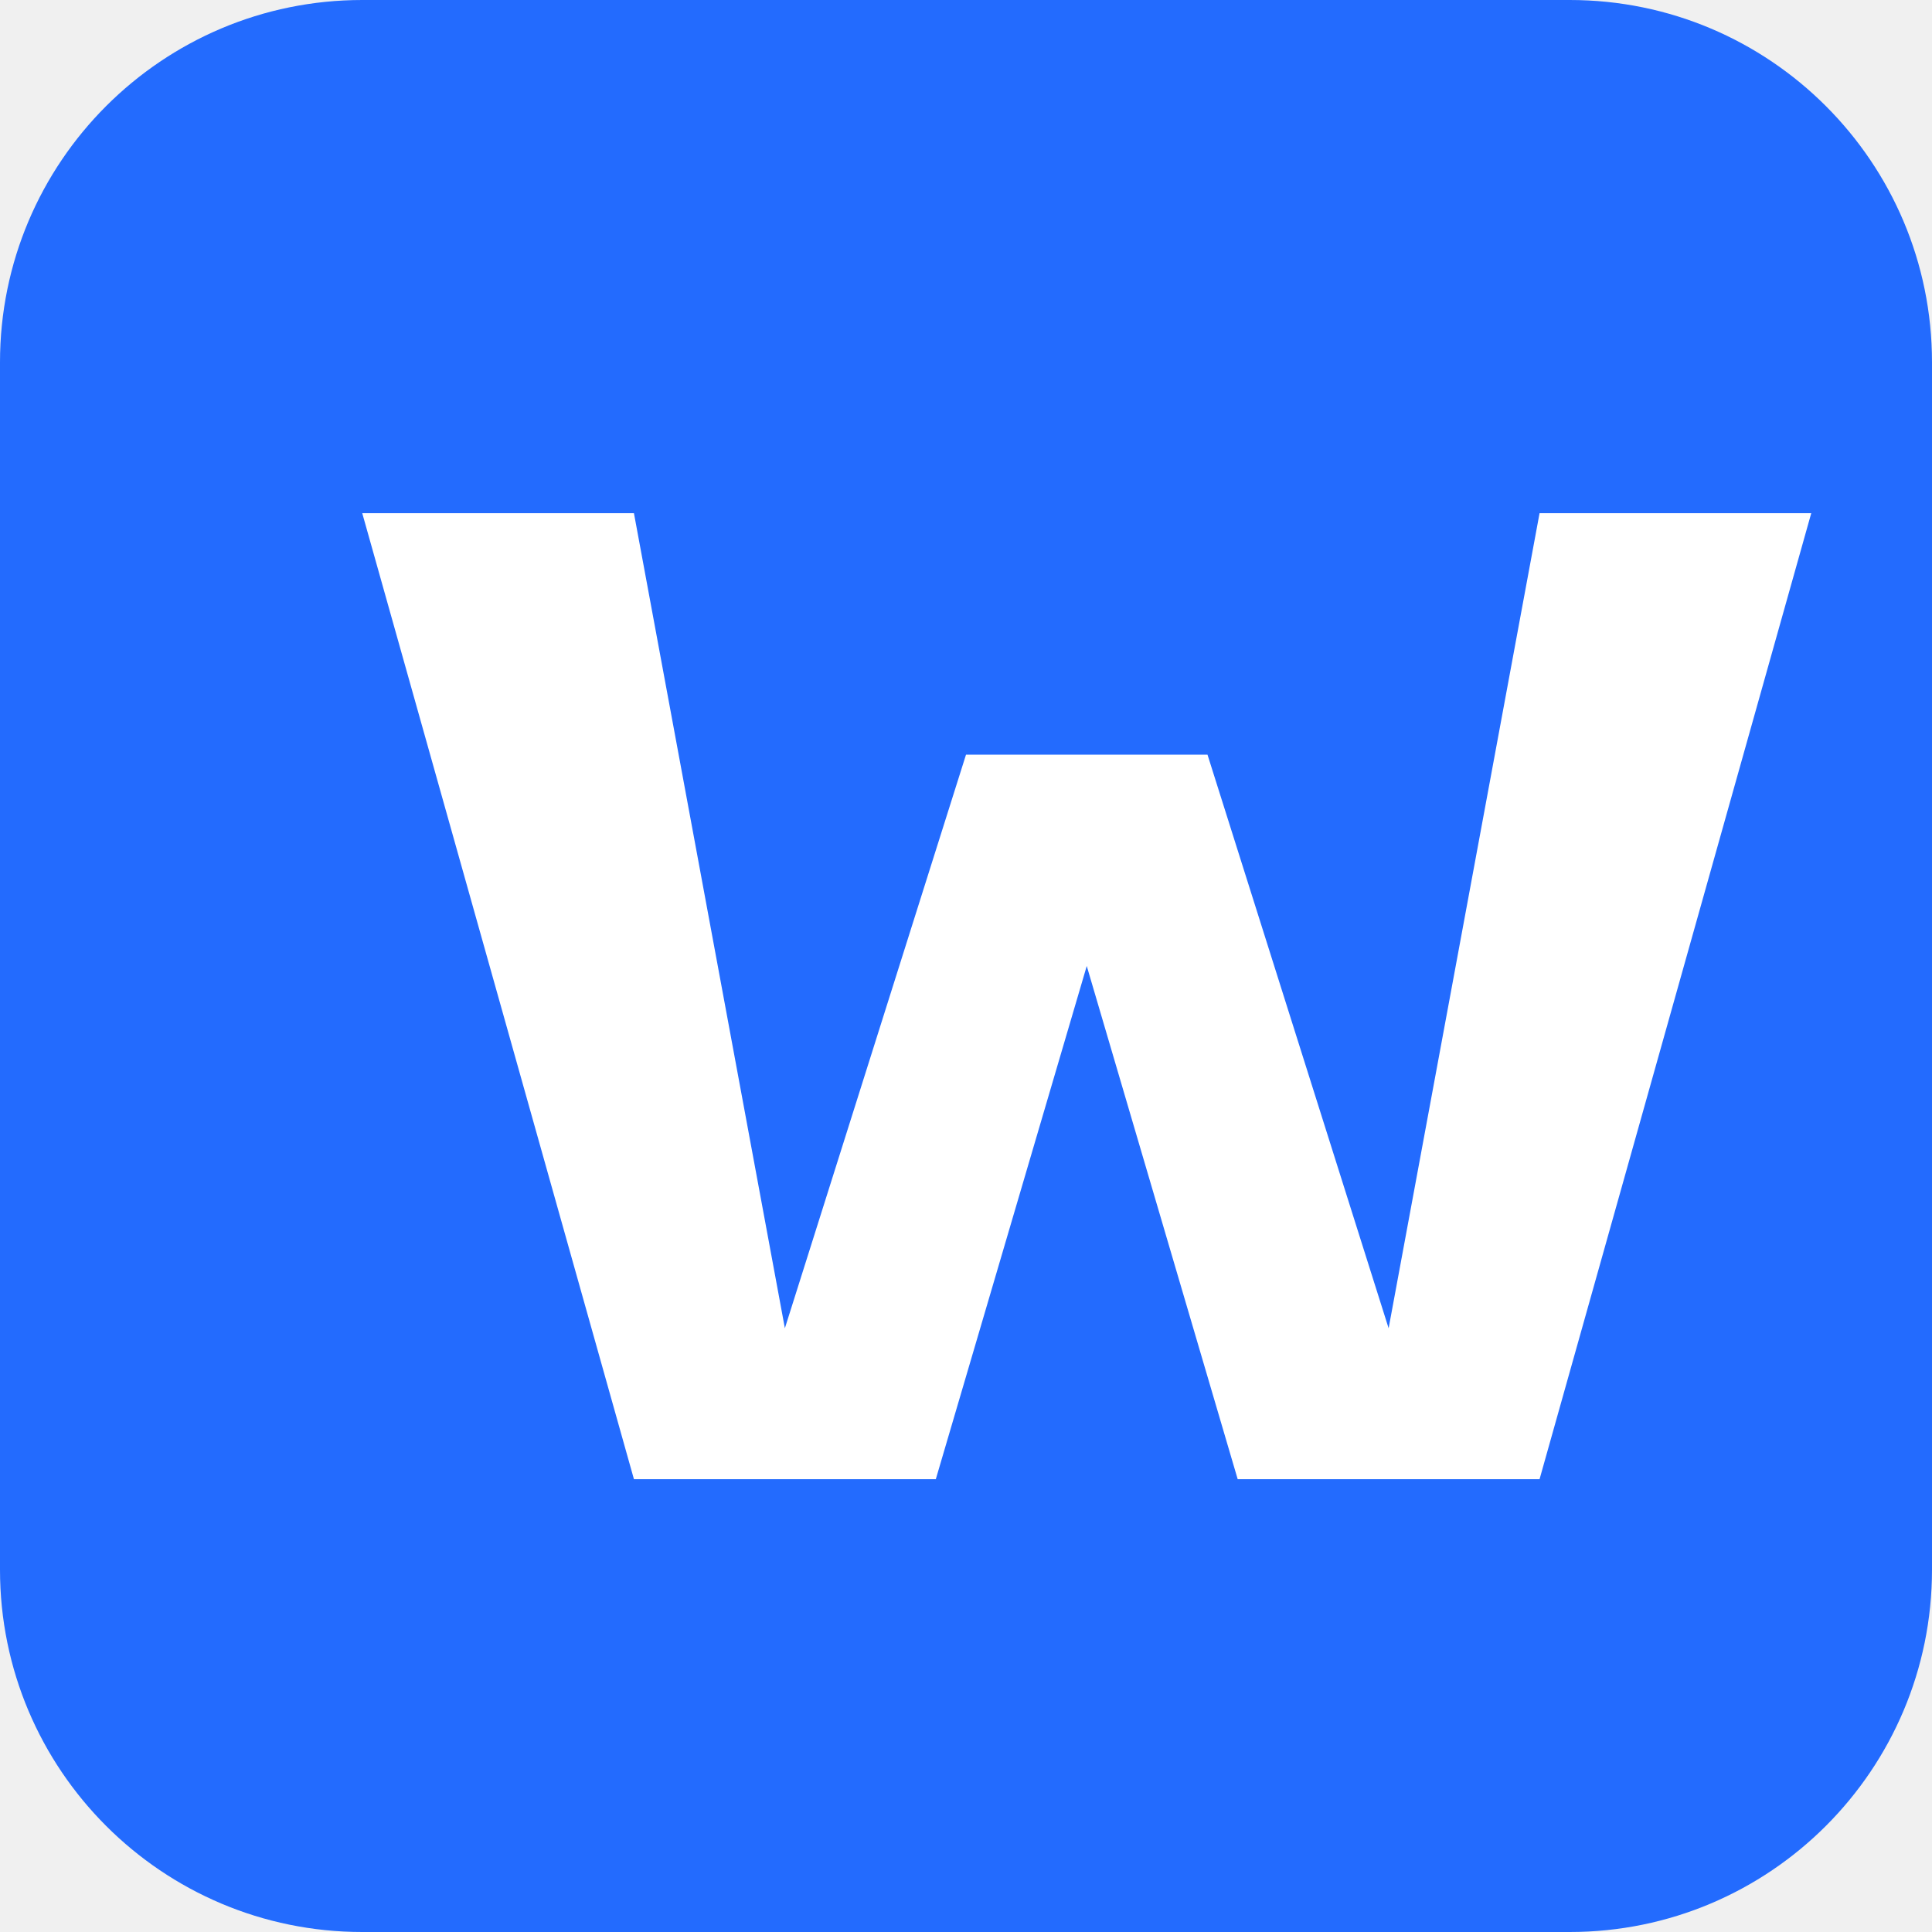
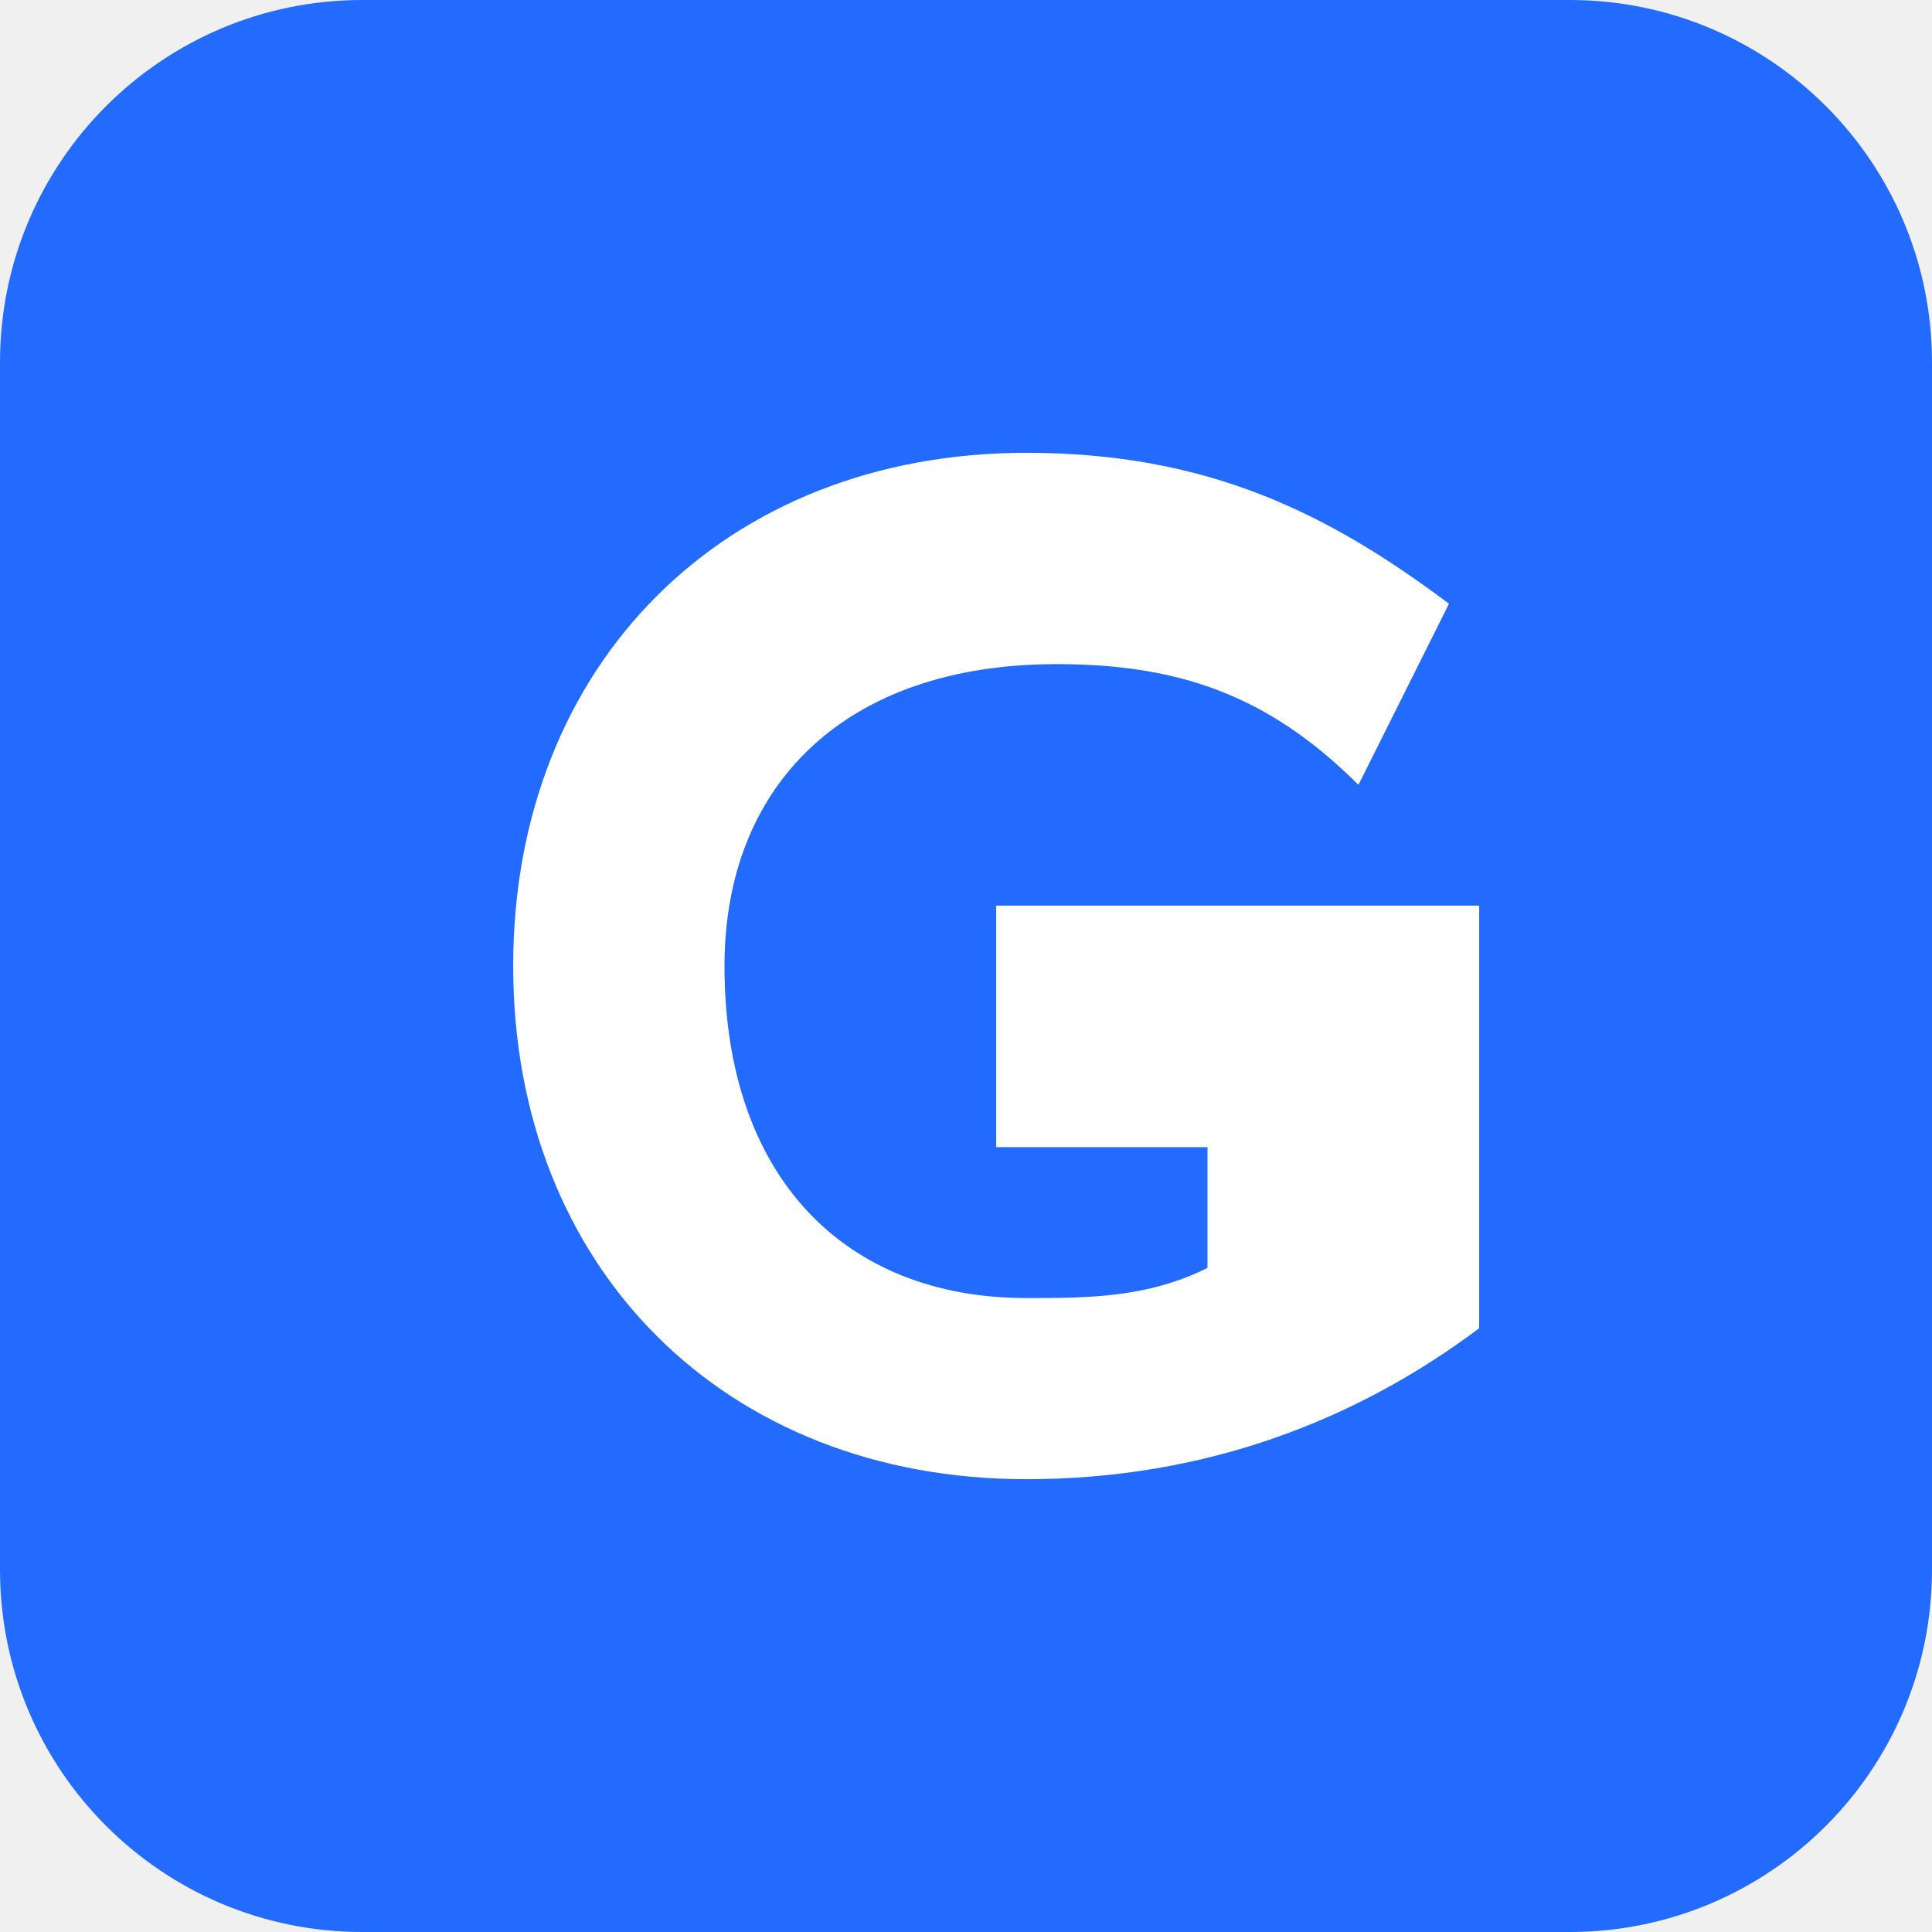
<svg xmlns="http://www.w3.org/2000/svg" viewBox="0 0 64 64">
  <rect width="64" height="64" rx="12" fill="#236bfe" />
-   <path d="M12 17h9l5 27 6-19h8l6 19 5-27h9L51 49H41l-5-17-5 17H21z" fill="#fff" />
+   <path d="M48 20c-4-3-8-5-14-5-10 0-17 7-17 17s7 17 17 17c6 0 11-2 15-5V30H33v8h7v4c-2 1-4 1-6 1-6 0-10-4-10-11 0-6 4-10 11-10 4 0 7 1 10 4z" fill="#fff" />
</svg>
